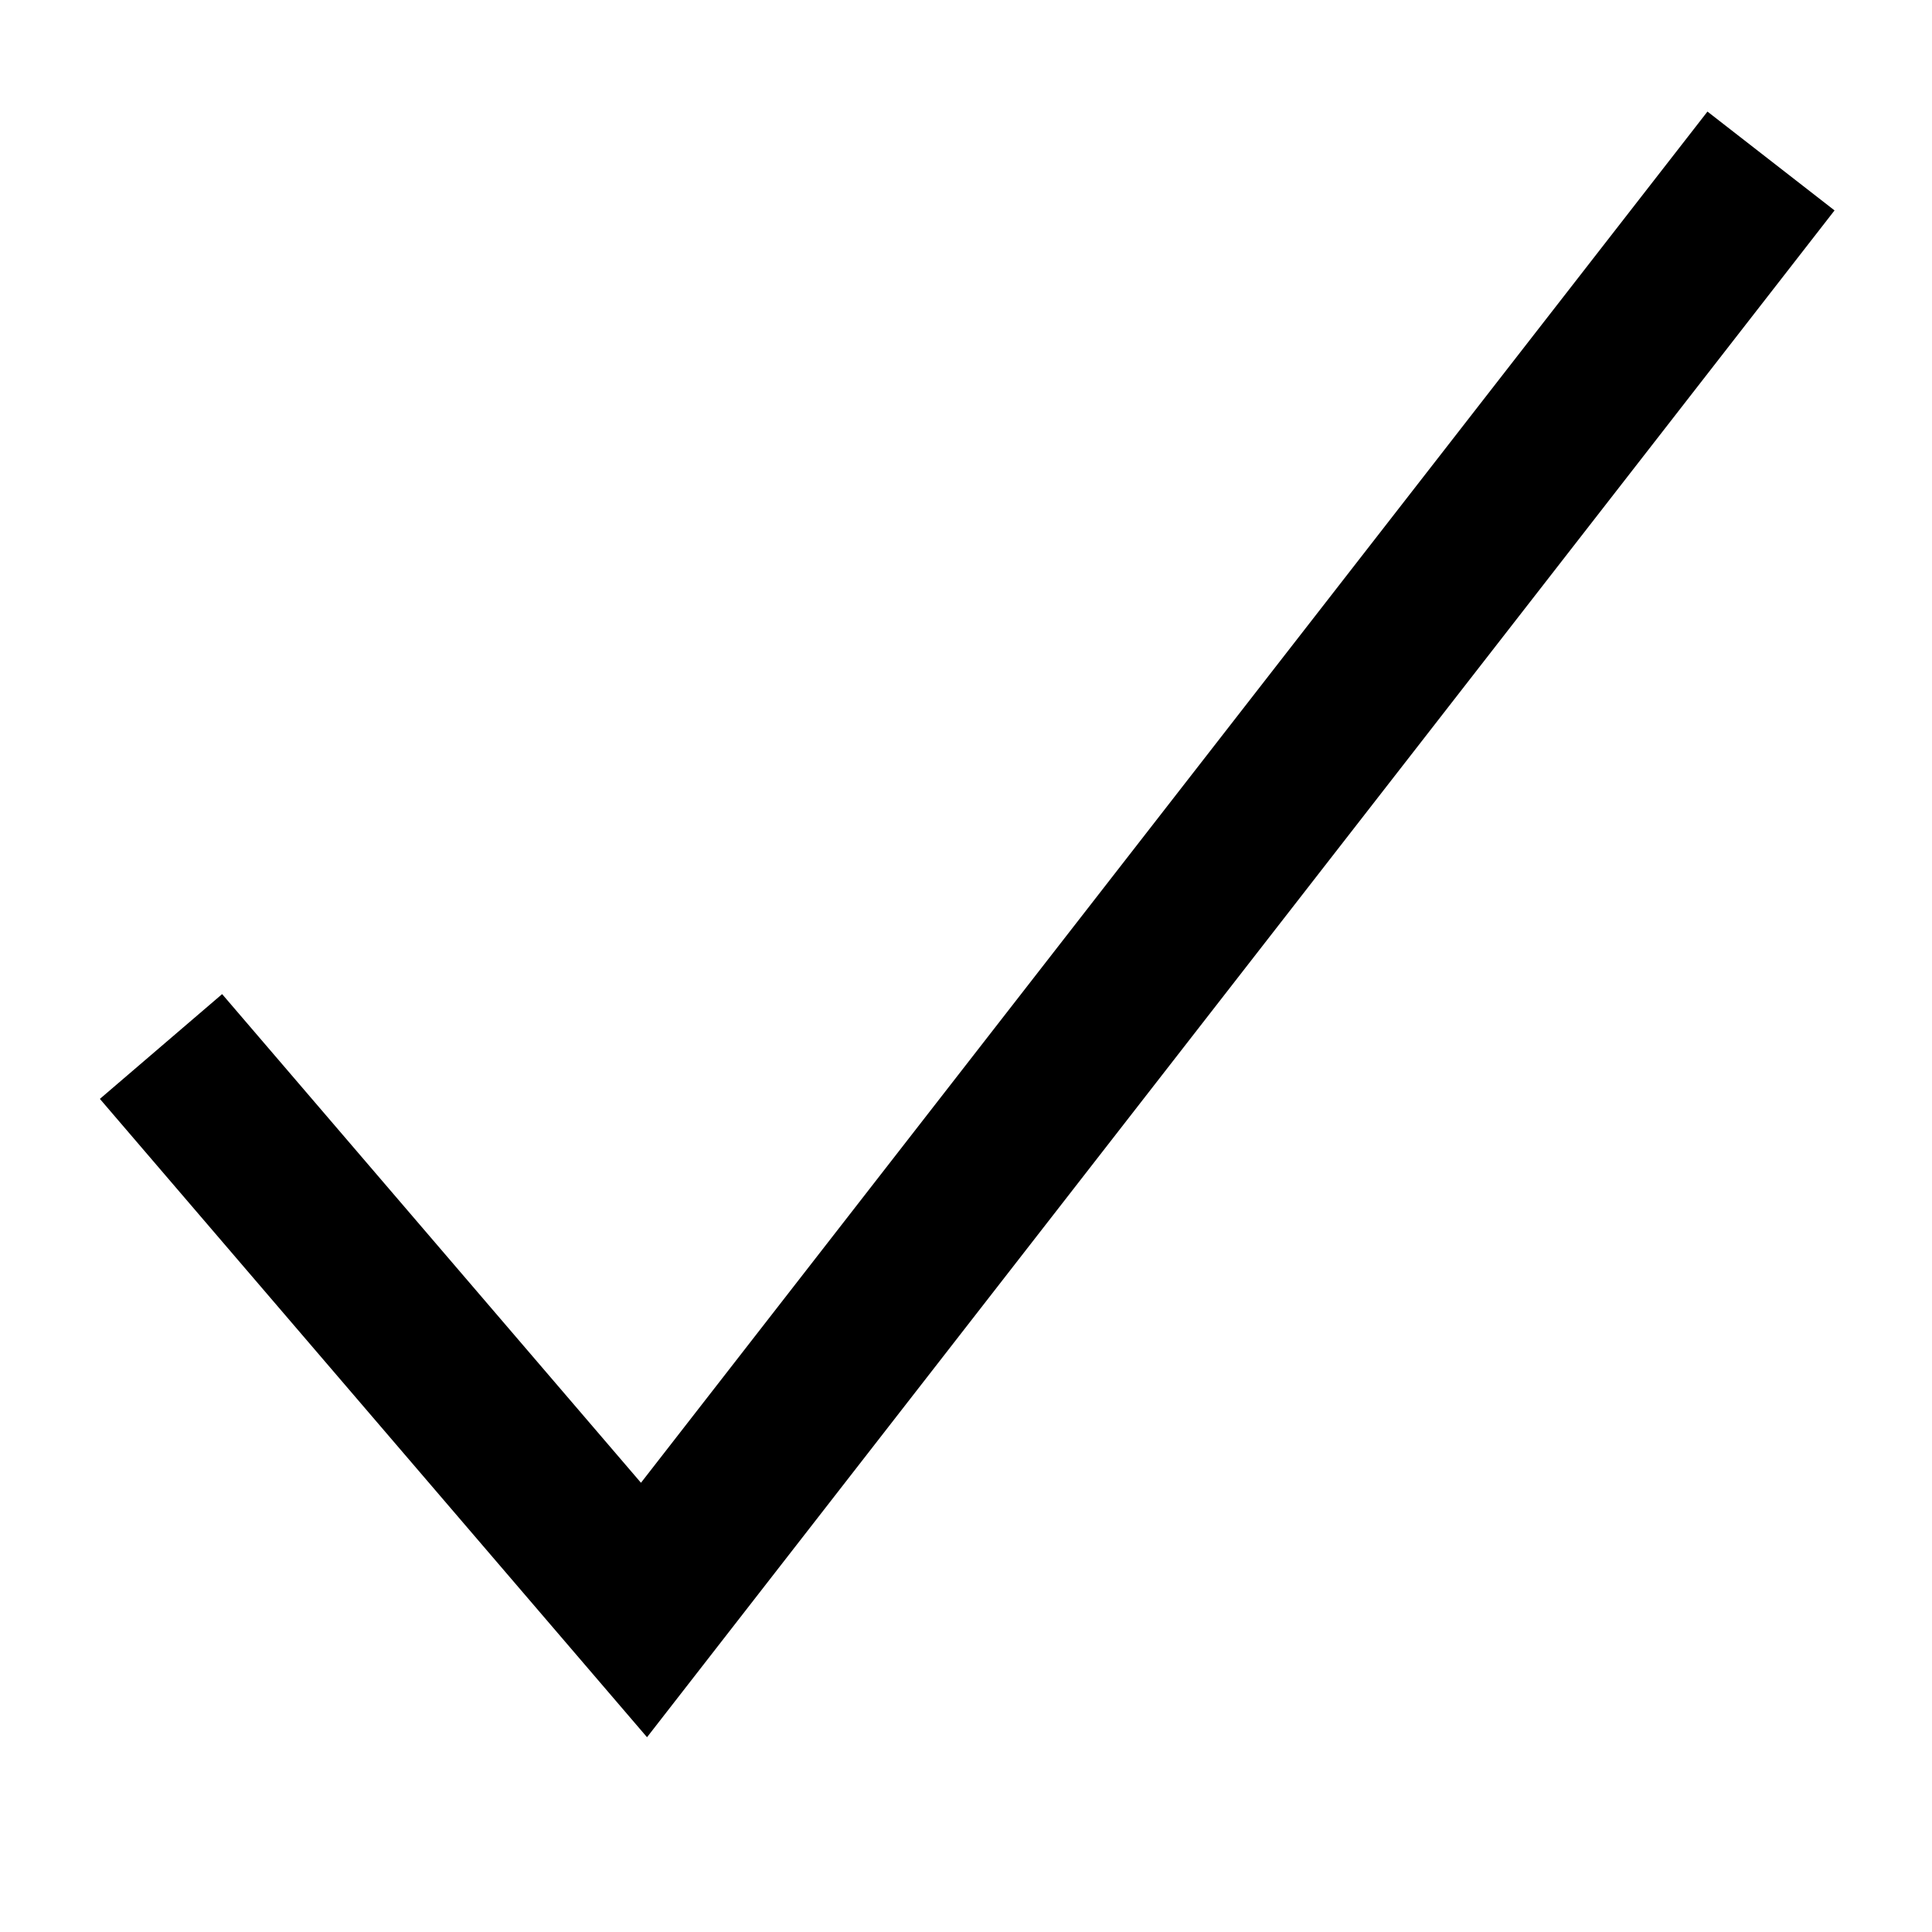
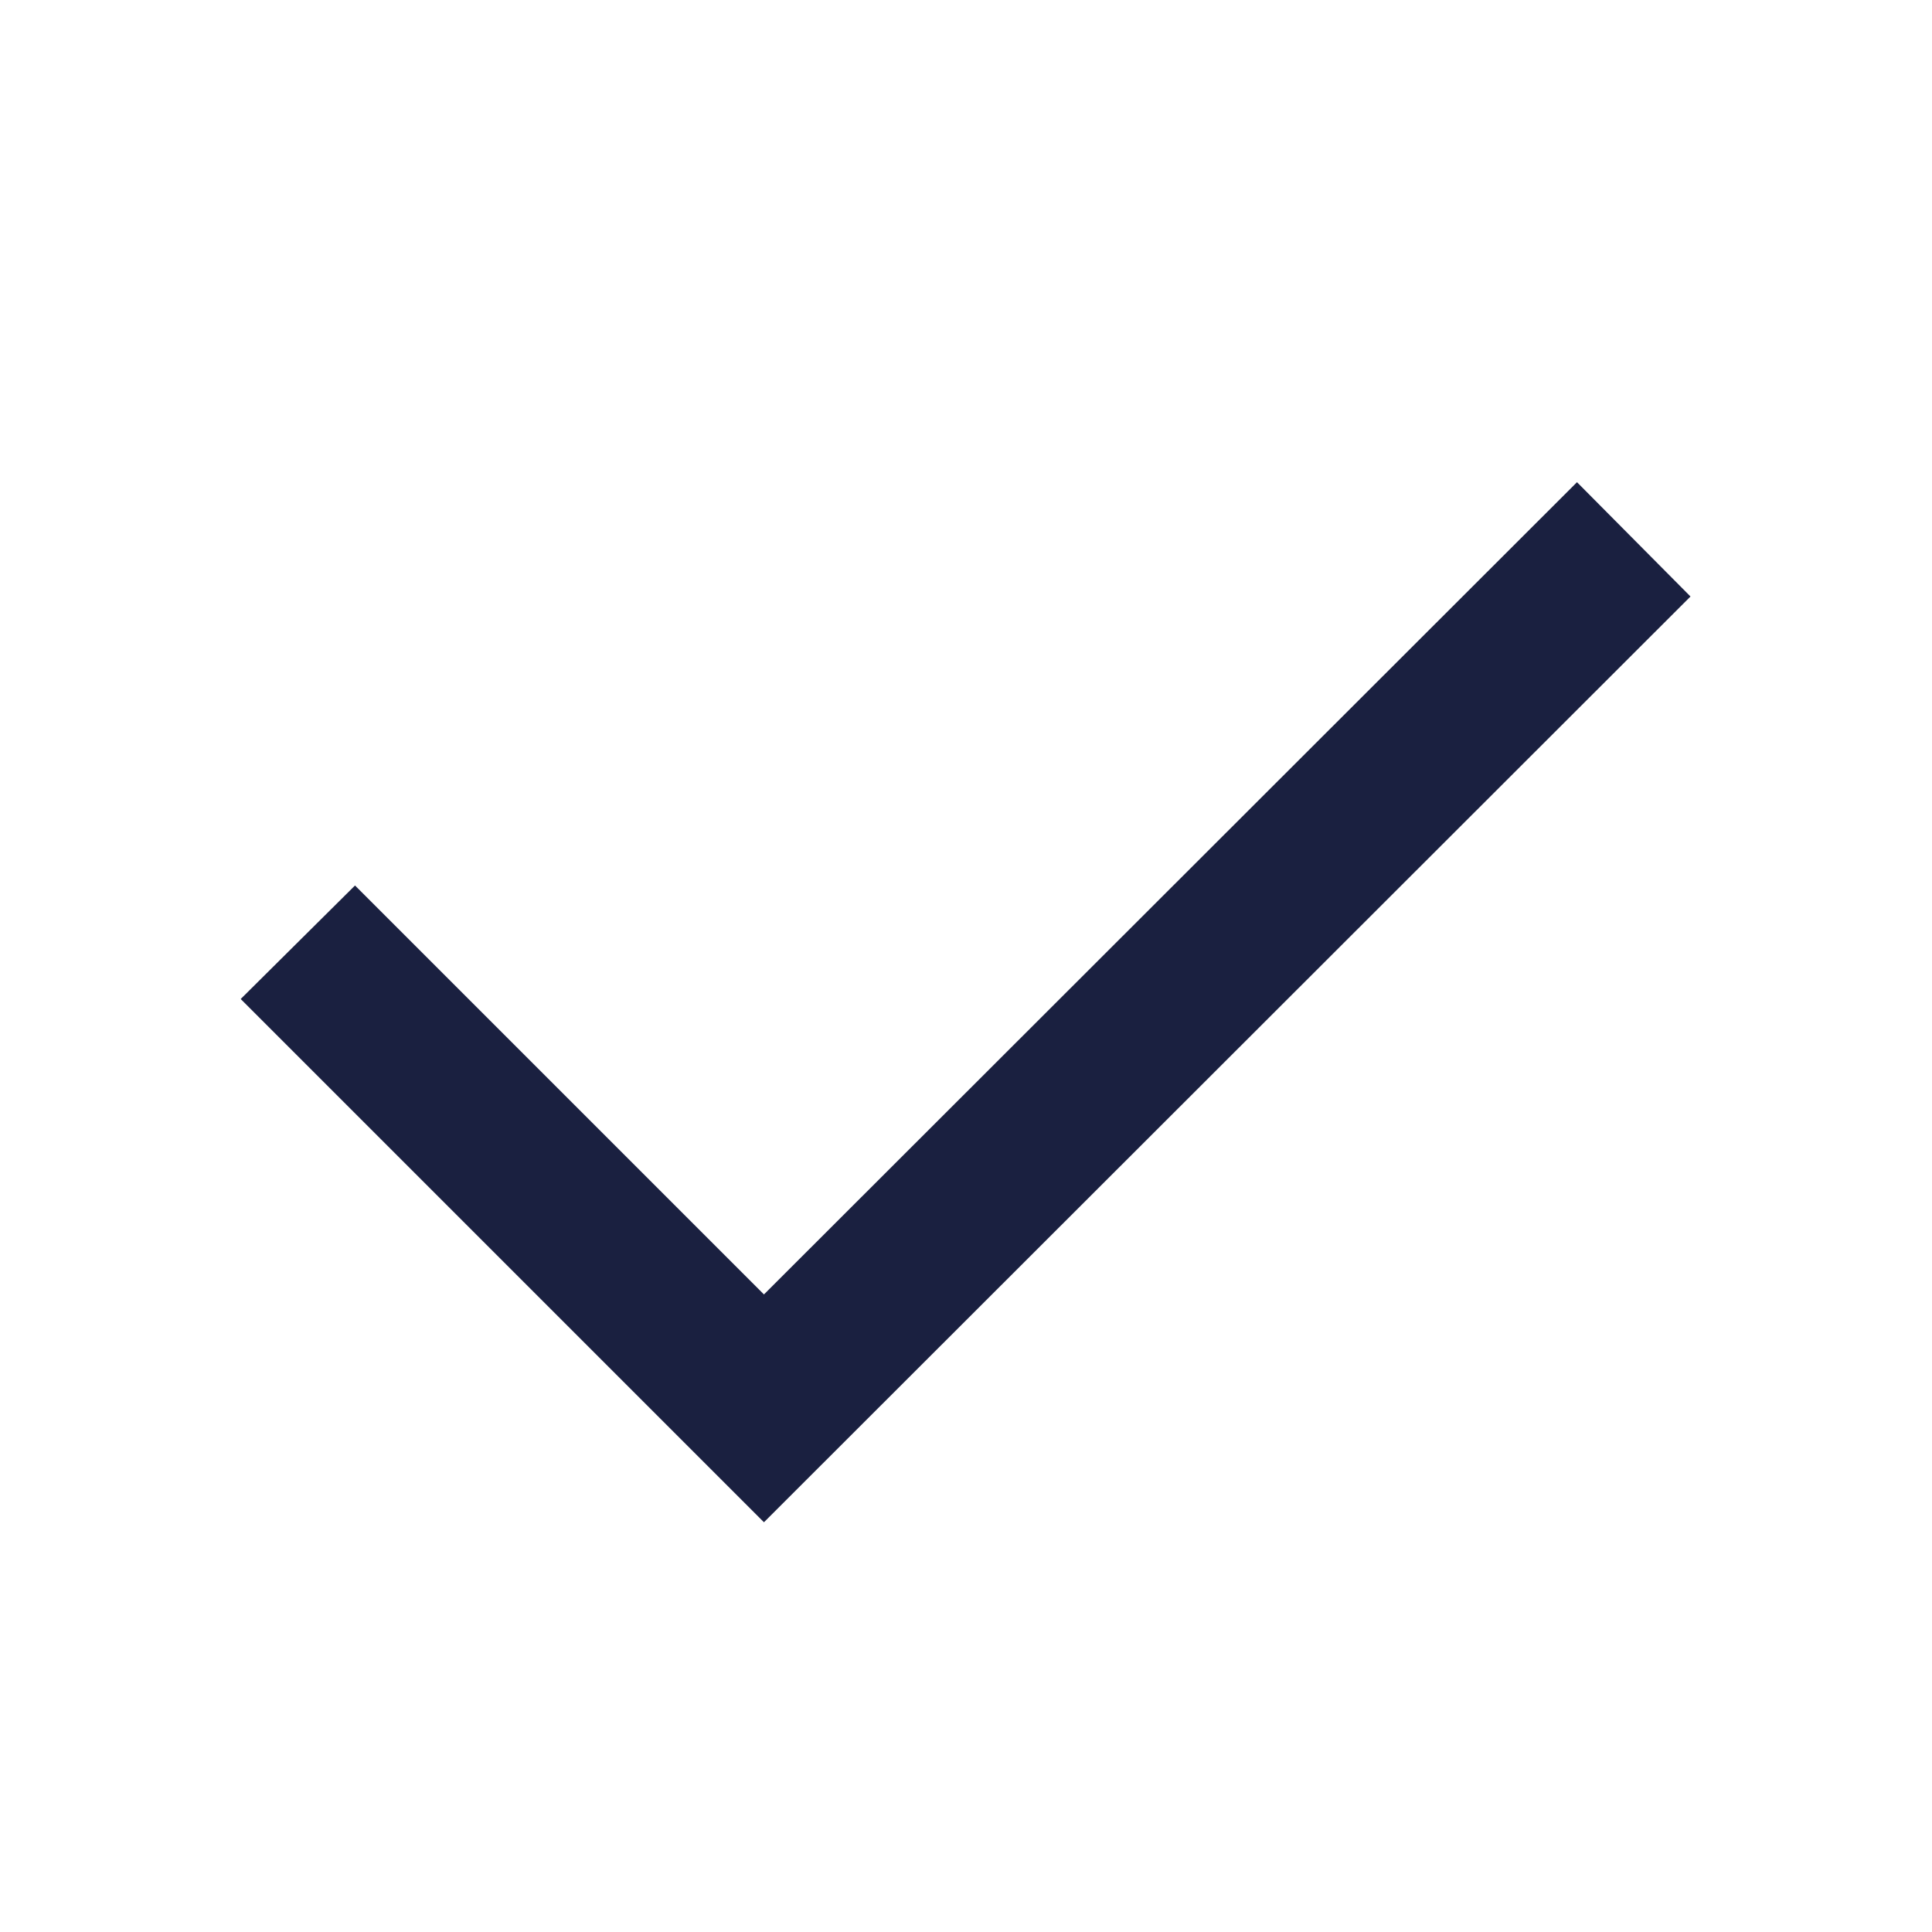
- <svg xmlns="http://www.w3.org/2000/svg" version="1.1" id="Layer_1" x="0px" y="0px" viewBox="0 0 24 24" style="enable-background:new 0 0 24 24;" xml:space="preserve">
-   <style type="text/css">
- 	.st0{fill:none;}
- 	.st1{fill:none;stroke:#000000;stroke-width:2;stroke-miterlimit:10;}
- 	.st2{fill:none;stroke:#010101;stroke-width:2;stroke-miterlimit:10;}
- 	.st3{fill:none;stroke:#010101;stroke-width:2;stroke-linejoin:round;stroke-miterlimit:10;}
- 	.st4{fill:none;stroke:#000000;stroke-width:2;stroke-linejoin:round;stroke-miterlimit:10;}
- </style>
-   <g>
-     <g>
-       <polyline class="st1" points="22,2 8,20 2,13   " />
-     </g>
-     <rect class="st0" width="24" height="24" />
+ <svg xmlns="http://www.w3.org/2000/svg" id="check" width="24" height="24" viewBox="0 0 24 24">
+   <g id="Layer_3" data-name="Layer 3">
+     <rect id="Rectangle_2851" data-name="Rectangle 2851" width="24" height="24" fill="none" />
+   </g>
+   <g id="Layer_2" data-name="Layer 2">
+     <path id="Path_889" data-name="Path 889" d="M9.49,18.91l-6.5-6.5L4.41,11l5.08,5.08L19.59,5.99,21,7.41Z" fill="#1a2040" />
  </g>
</svg>
